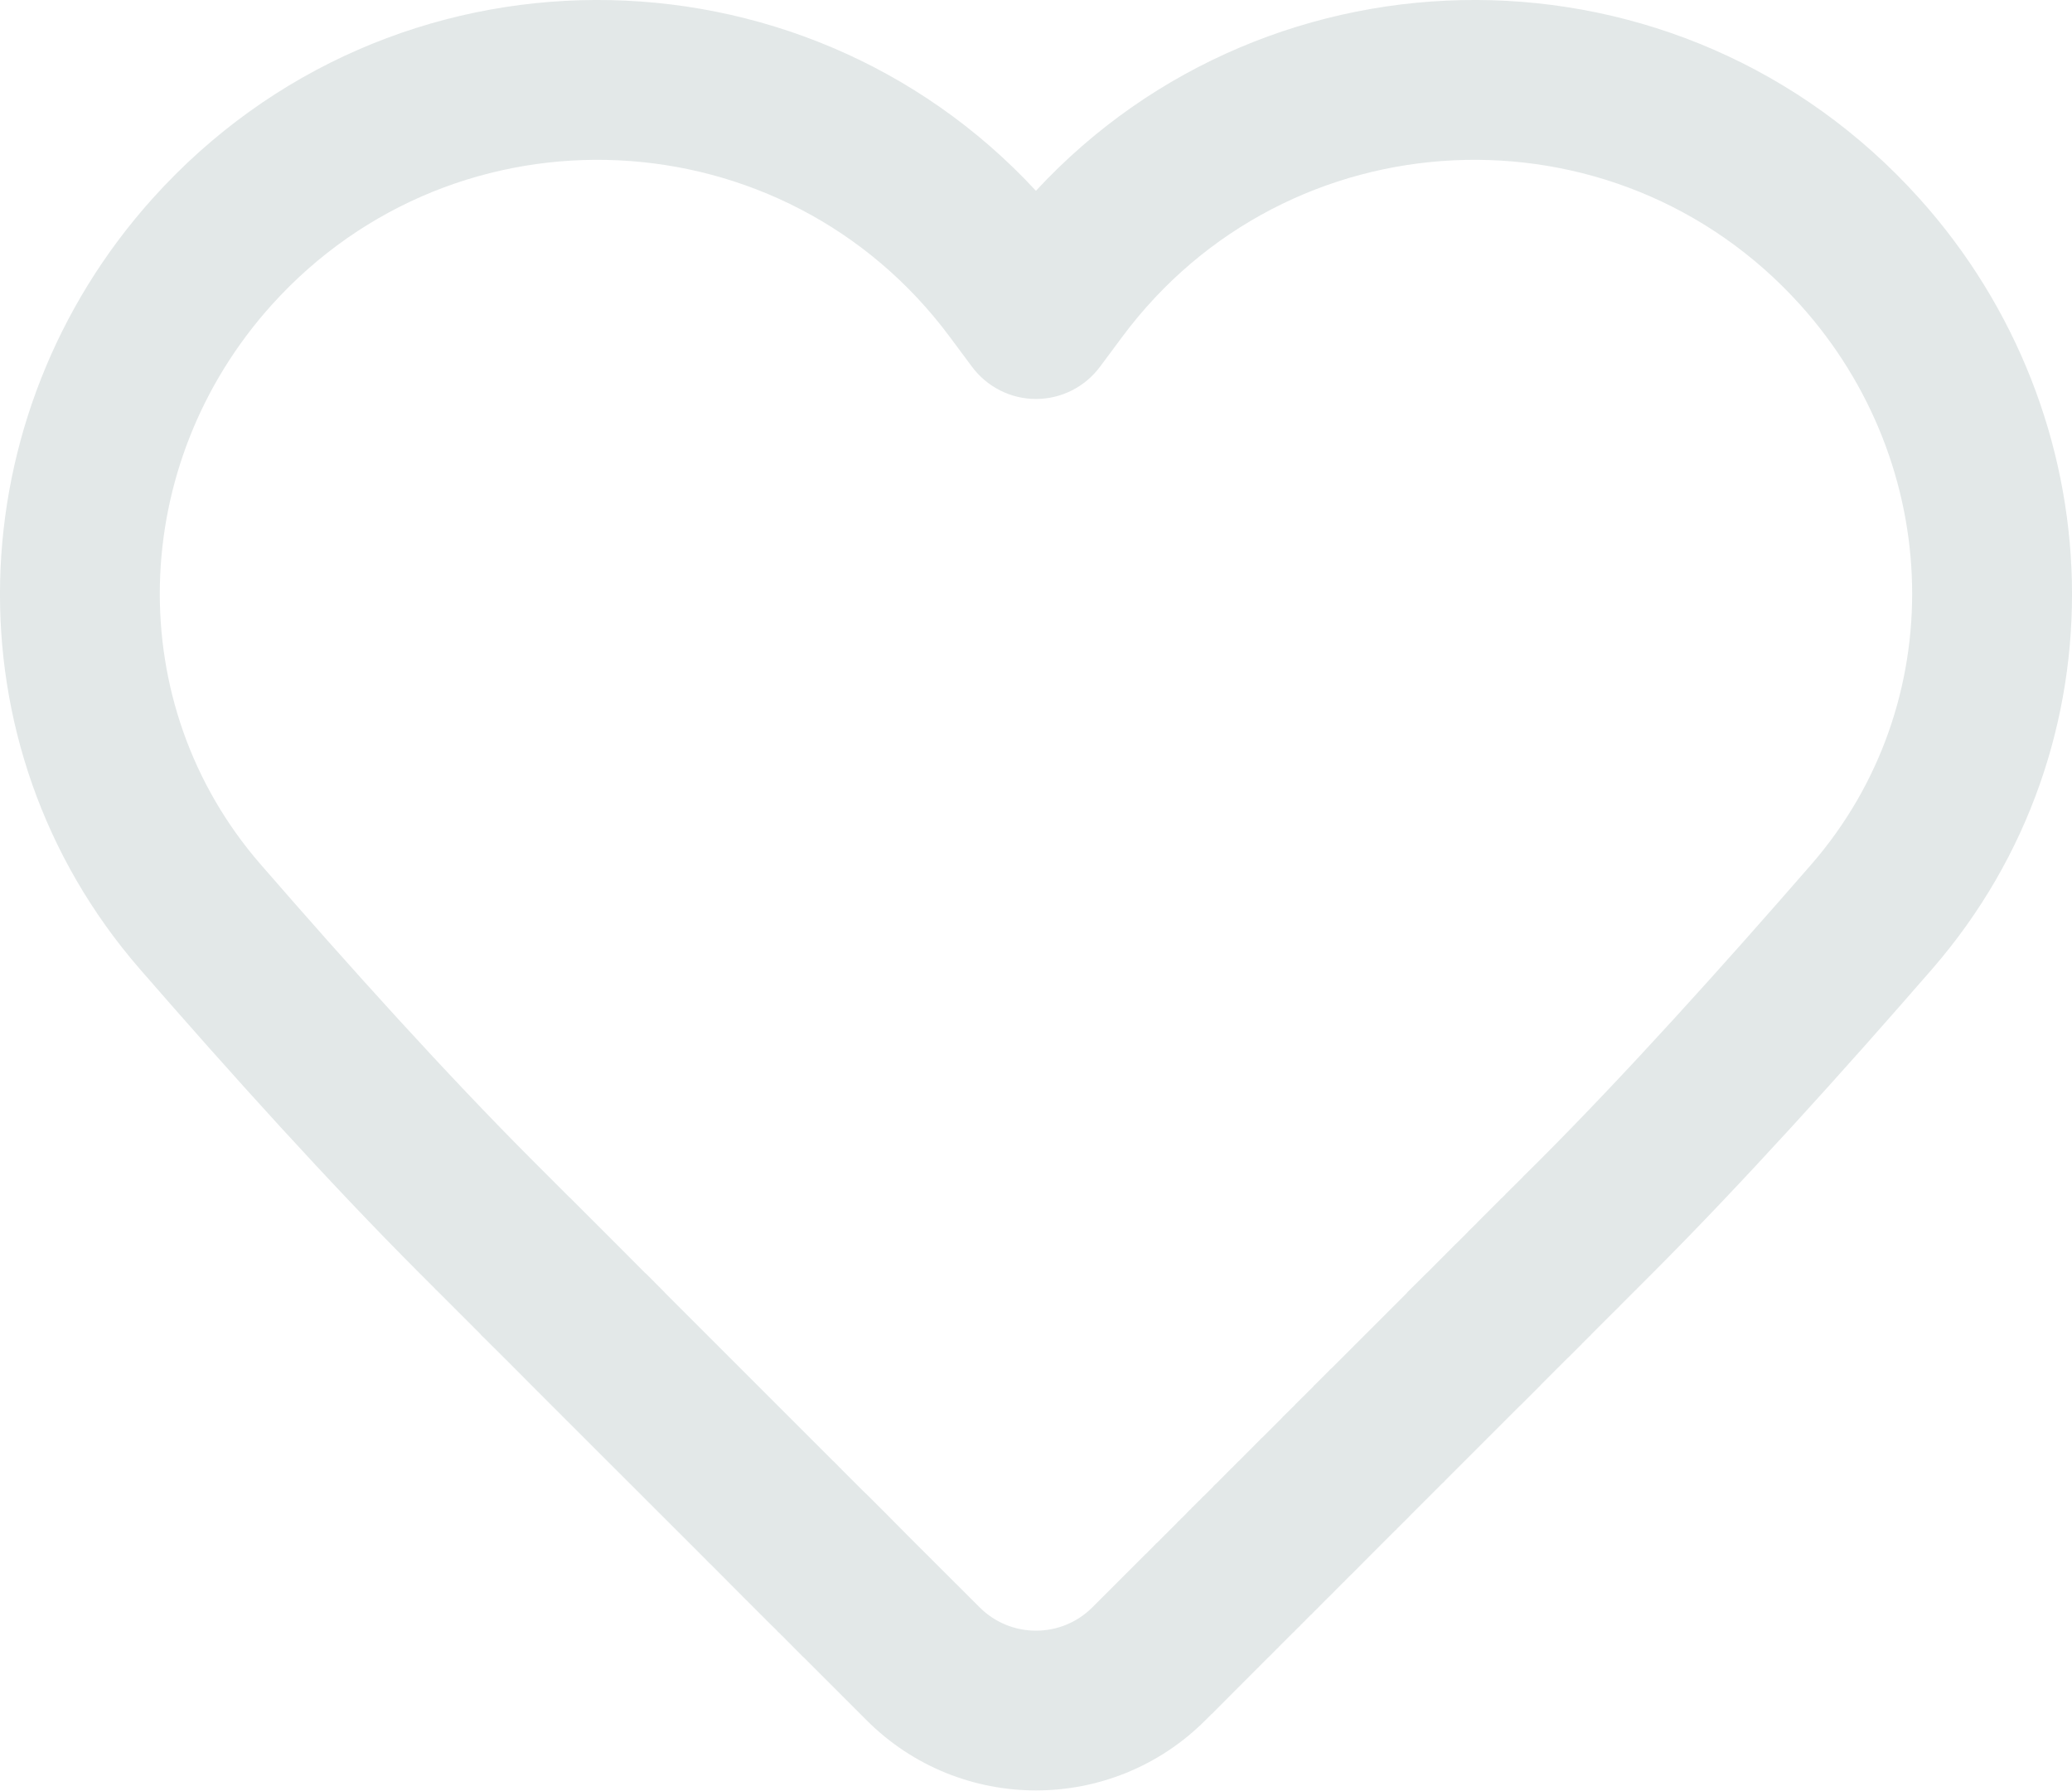
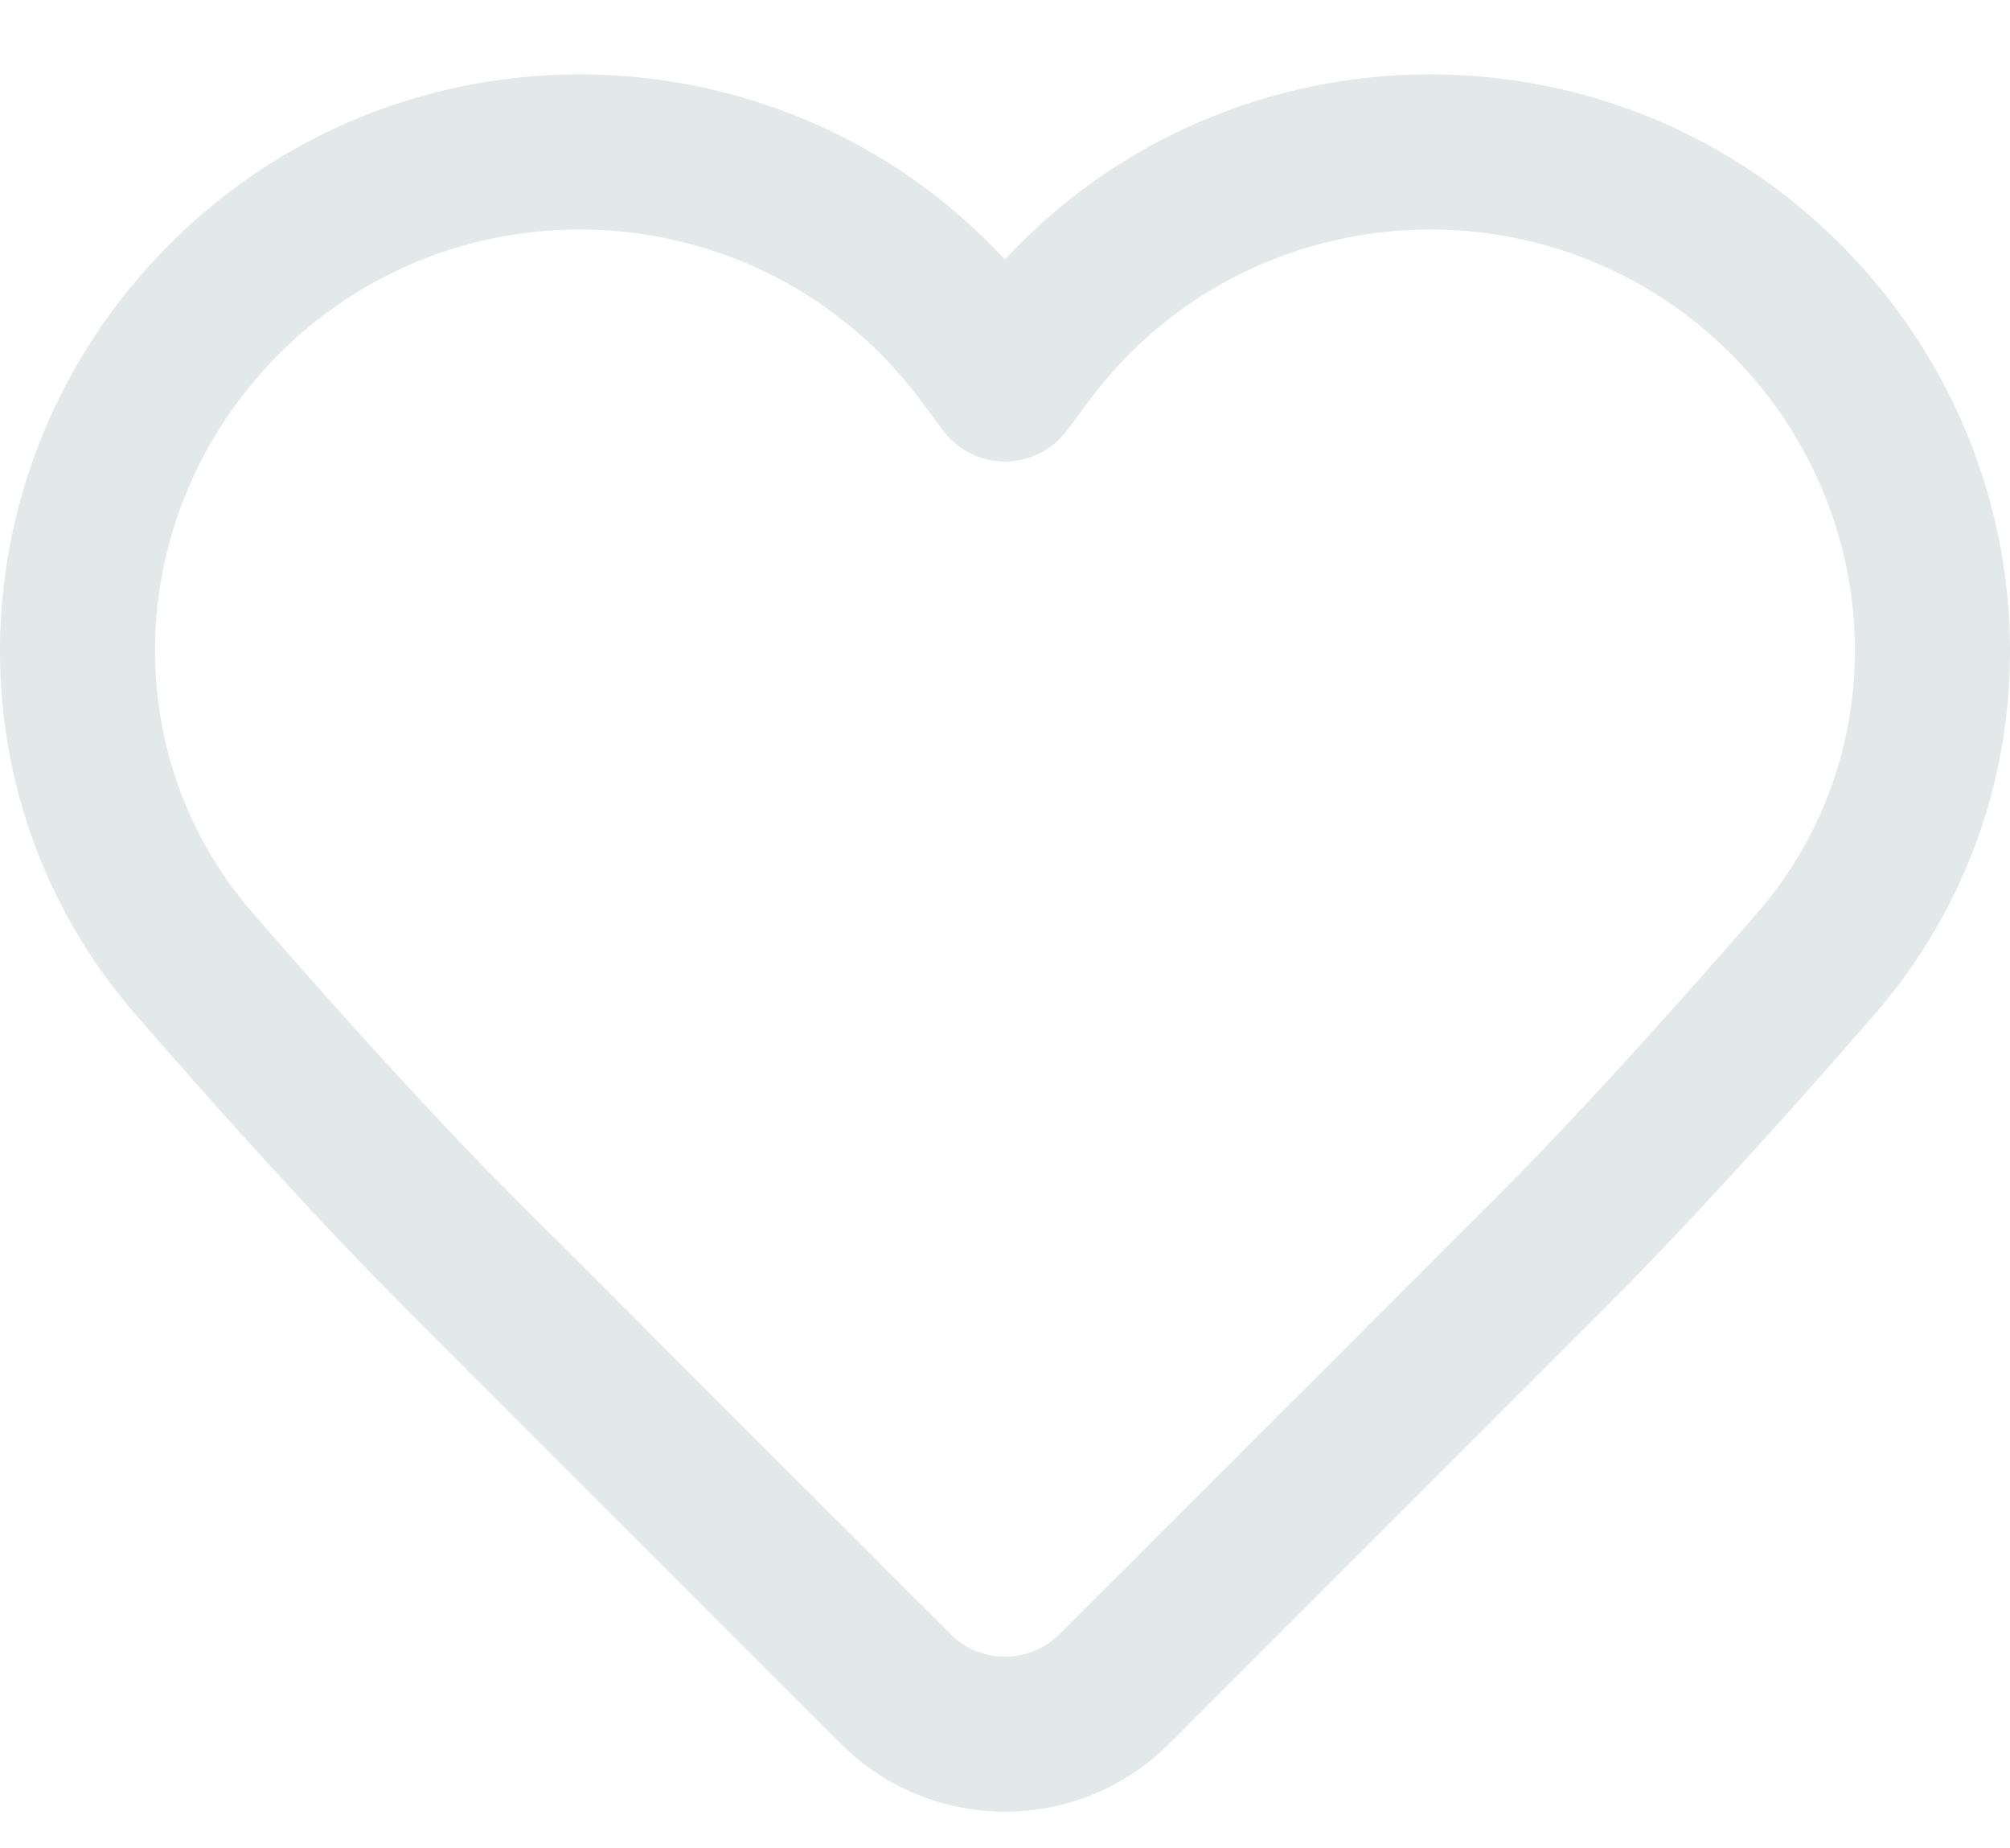
- <svg xmlns="http://www.w3.org/2000/svg" preserveAspectRatio="none" overflow="visible" style="display: block;" width="16.213" height="14.01" viewBox="0 0 16.213 14.01" fill="none">
+ <svg xmlns="http://www.w3.org/2000/svg" preserveAspectRatio="none" overflow="visible" style="display: block;" width="16.213" height="14.9" viewBox="0 -0.6 16.213 14.9" fill="none">
  <path id="Union" d="M8.106 1.493C9.948 -0.496 13.154 -0.519 15.017 1.551C16.547 3.251 16.639 5.83 15.121 7.58C14.414 8.394 13.628 9.265 12.923 9.97L12.812 10.081C12.81 10.083 12.808 10.086 12.806 10.088C12.804 10.091 12.801 10.092 12.799 10.094L12.672 10.221C12.67 10.223 12.668 10.226 12.666 10.229C12.664 10.231 12.661 10.232 12.659 10.235L12.636 10.257C12.634 10.259 12.633 10.262 12.63 10.264C12.628 10.266 12.625 10.268 12.623 10.27L12.451 10.442C12.449 10.444 12.447 10.447 12.445 10.45C12.443 10.452 12.44 10.453 12.438 10.456L12.379 10.514C12.377 10.517 12.375 10.519 12.373 10.522C12.371 10.524 12.368 10.525 12.366 10.528L12.278 10.616C12.275 10.618 12.274 10.621 12.271 10.623C12.269 10.625 12.266 10.627 12.264 10.629L12.059 10.834C12.057 10.836 12.055 10.839 12.053 10.841L11.899 10.995C11.897 10.998 11.893 11 11.891 11.002L11.305 11.588C11.303 11.591 11.301 11.594 11.299 11.596C11.296 11.598 11.294 11.601 11.291 11.603C11.289 11.605 11.286 11.607 11.284 11.609L11.174 11.719C11.172 11.721 11.17 11.724 11.168 11.726C11.166 11.729 11.163 11.73 11.161 11.732L11.03 11.863C11.028 11.865 11.026 11.868 11.024 11.87C11.022 11.873 11.019 11.874 11.017 11.877L10.93 11.963C10.928 11.966 10.926 11.968 10.924 11.971C10.922 11.973 10.919 11.974 10.916 11.977L10.76 12.133C10.758 12.135 10.756 12.138 10.754 12.14C10.752 12.143 10.749 12.144 10.747 12.146L10.58 12.314C10.577 12.316 10.576 12.319 10.573 12.321C10.571 12.323 10.568 12.325 10.566 12.327L10.525 12.368C10.523 12.371 10.521 12.374 10.519 12.376C10.516 12.378 10.514 12.38 10.511 12.382L10.403 12.491C10.4 12.493 10.399 12.496 10.396 12.498C10.394 12.5 10.391 12.502 10.389 12.504C10.387 12.506 10.385 12.509 10.383 12.511C10.381 12.514 10.378 12.515 10.376 12.517L10.303 12.591C10.3 12.593 10.299 12.596 10.296 12.598C10.294 12.6 10.291 12.602 10.289 12.604L10.27 12.624C10.267 12.626 10.266 12.629 10.264 12.631C10.261 12.633 10.258 12.635 10.256 12.637L10.217 12.676C10.215 12.678 10.213 12.681 10.211 12.683C10.209 12.686 10.206 12.687 10.204 12.69C10.202 12.692 10.2 12.694 10.197 12.696C10.195 12.698 10.194 12.701 10.191 12.703C10.189 12.705 10.186 12.707 10.184 12.709L10.178 12.715C10.176 12.717 10.174 12.72 10.172 12.723C10.17 12.725 10.167 12.726 10.165 12.729L10.133 12.76C10.131 12.762 10.129 12.765 10.127 12.768C10.125 12.77 10.122 12.772 10.119 12.774L10.107 12.786C10.105 12.788 10.103 12.791 10.101 12.793C10.099 12.795 10.096 12.797 10.094 12.799L10.006 12.887C10.004 12.889 10.002 12.893 10 12.895C9.998 12.897 9.995 12.899 9.992 12.901L9.938 12.956C9.935 12.958 9.933 12.961 9.931 12.963C9.929 12.965 9.926 12.967 9.924 12.969L9.851 13.042C9.849 13.044 9.848 13.047 9.846 13.048C9.844 13.05 9.842 13.052 9.84 13.053L9.496 13.398C9.487 13.407 9.495 13.399 9.486 13.409C9.484 13.41 9.482 13.412 9.48 13.413L9.432 13.461C8.7 14.193 7.513 14.193 6.781 13.461L6.289 12.969C6.287 12.967 6.284 12.965 6.282 12.963C6.279 12.961 6.277 12.958 6.275 12.956L6.119 12.799C6.117 12.797 6.114 12.795 6.112 12.793C6.11 12.791 6.108 12.788 6.106 12.786C6.104 12.784 6.102 12.782 6.1 12.78C6.083 12.763 6.103 12.785 6.086 12.768C6.084 12.765 6.082 12.762 6.08 12.76C6.078 12.758 6.076 12.756 6.074 12.754C6.051 12.731 6.045 12.726 6.022 12.703C5.975 12.657 5.859 12.539 5.81 12.491L5.564 12.244C5.54 12.22 5.56 12.242 5.536 12.217C5.533 12.215 5.532 12.212 5.53 12.21L4.439 11.12C4.335 11.015 4.308 10.99 4.204 10.885C4.152 10.833 4.022 10.703 3.971 10.651L3.797 10.478C3.755 10.435 3.811 10.492 3.768 10.45C3.759 10.44 3.764 10.444 3.755 10.435L3.414 10.094C3.412 10.092 3.409 10.091 3.407 10.088C3.405 10.086 3.403 10.083 3.401 10.081C3.351 10.031 3.339 10.019 3.29 9.97C2.585 9.265 1.799 8.394 1.092 7.58C-0.426 5.83 -0.334 3.251 1.196 1.551C3.059 -0.519 6.265 -0.496 8.106 1.493ZM14.088 2.387C12.636 0.774 10.071 0.896 8.779 2.639L8.608 2.869C8.49 3.028 8.304 3.122 8.106 3.122C7.909 3.122 7.723 3.028 7.605 2.869L7.434 2.639C6.142 0.896 3.577 0.774 2.125 2.387C0.998 3.64 0.951 5.51 2.037 6.761C2.736 7.566 3.499 8.412 4.173 9.086L4.453 9.366C4.465 9.378 4.455 9.366 4.468 9.379C4.47 9.381 4.471 9.384 4.474 9.386L4.812 9.724C4.827 9.74 4.811 9.722 4.826 9.738C4.833 9.744 4.848 9.761 4.855 9.767L5.045 9.958C5.051 9.964 5.053 9.965 5.06 9.971L5.191 10.103C5.211 10.122 5.187 10.099 5.206 10.119L6.517 11.43C6.519 11.432 6.522 11.434 6.524 11.436C6.527 11.438 6.528 11.441 6.531 11.443L6.572 11.485C6.574 11.487 6.577 11.489 6.579 11.491C6.582 11.493 6.583 11.496 6.585 11.498L6.748 11.661C6.771 11.684 6.778 11.69 6.802 11.713C6.872 11.783 6.837 11.749 6.907 11.818C6.976 11.887 7.044 11.957 7.11 12.023L7.665 12.577C7.909 12.821 8.304 12.821 8.548 12.577L8.956 12.169C8.958 12.168 8.959 12.165 8.961 12.163C8.963 12.162 8.965 12.16 8.967 12.159L9.04 12.085C9.042 12.083 9.044 12.08 9.046 12.078C9.048 12.076 9.052 12.074 9.054 12.072L9.109 12.017C9.111 12.015 9.113 12.012 9.115 12.01C9.117 12.008 9.12 12.006 9.122 12.004L9.21 11.916C9.212 11.914 9.214 11.91 9.216 11.908C9.218 11.906 9.221 11.904 9.223 11.902L9.236 11.89C9.238 11.888 9.24 11.885 9.242 11.883C9.244 11.88 9.247 11.879 9.249 11.877L9.281 11.845C9.283 11.843 9.285 11.84 9.287 11.838C9.289 11.835 9.292 11.834 9.294 11.831L9.3 11.825C9.303 11.823 9.304 11.82 9.306 11.818C9.309 11.816 9.312 11.814 9.314 11.812C9.316 11.81 9.318 11.808 9.32 11.806C9.322 11.804 9.324 11.801 9.326 11.798C9.328 11.796 9.331 11.794 9.333 11.792L9.372 11.753C9.375 11.751 9.376 11.748 9.378 11.746C9.381 11.744 9.384 11.742 9.386 11.74L9.405 11.72C9.408 11.718 9.409 11.715 9.411 11.713C9.414 11.711 9.417 11.709 9.419 11.707L9.492 11.634C9.494 11.631 9.496 11.629 9.498 11.626C9.5 11.624 9.503 11.622 9.505 11.62C9.508 11.618 9.509 11.615 9.512 11.613C9.514 11.611 9.517 11.609 9.519 11.607L9.627 11.498C9.63 11.496 9.631 11.493 9.634 11.491C9.636 11.489 9.639 11.487 9.641 11.485L9.682 11.443C9.685 11.441 9.686 11.438 9.689 11.436C9.691 11.434 9.694 11.432 9.696 11.43L9.863 11.262C9.865 11.26 9.867 11.258 9.869 11.255C9.871 11.253 9.874 11.251 9.877 11.249L10.033 11.093C10.035 11.091 10.037 11.088 10.039 11.085C10.041 11.083 10.044 11.082 10.046 11.079L10.133 10.993C10.135 10.991 10.137 10.988 10.139 10.985C10.141 10.983 10.144 10.982 10.146 10.979L10.277 10.849C10.279 10.847 10.281 10.844 10.283 10.841C10.285 10.839 10.288 10.838 10.29 10.835L10.4 10.725C10.402 10.723 10.404 10.72 10.406 10.718C10.409 10.716 10.411 10.713 10.414 10.711C10.416 10.709 10.419 10.707 10.421 10.705L11.007 10.119C11.009 10.116 11.012 10.113 11.014 10.11L11.161 9.964C11.163 9.961 11.166 9.96 11.168 9.958L11.38 9.745C11.383 9.743 11.384 9.74 11.386 9.738C11.389 9.736 11.392 9.734 11.394 9.732L11.482 9.644C11.484 9.642 11.486 9.639 11.488 9.637C11.49 9.634 11.493 9.633 11.495 9.63L11.554 9.572C11.556 9.57 11.558 9.567 11.56 9.565C11.562 9.562 11.565 9.561 11.567 9.558L11.739 9.386C11.742 9.384 11.743 9.381 11.745 9.379C11.748 9.377 11.751 9.375 11.753 9.373L11.775 9.351C11.777 9.349 11.779 9.346 11.781 9.344C11.783 9.341 11.786 9.34 11.788 9.337L11.915 9.211C11.917 9.208 11.919 9.205 11.921 9.203C11.923 9.201 11.926 9.199 11.928 9.197L12.04 9.086C12.714 8.412 13.476 7.566 14.176 6.761C15.261 5.51 15.215 3.64 14.088 2.387Z" fill="#E3E8E8" />
</svg>
